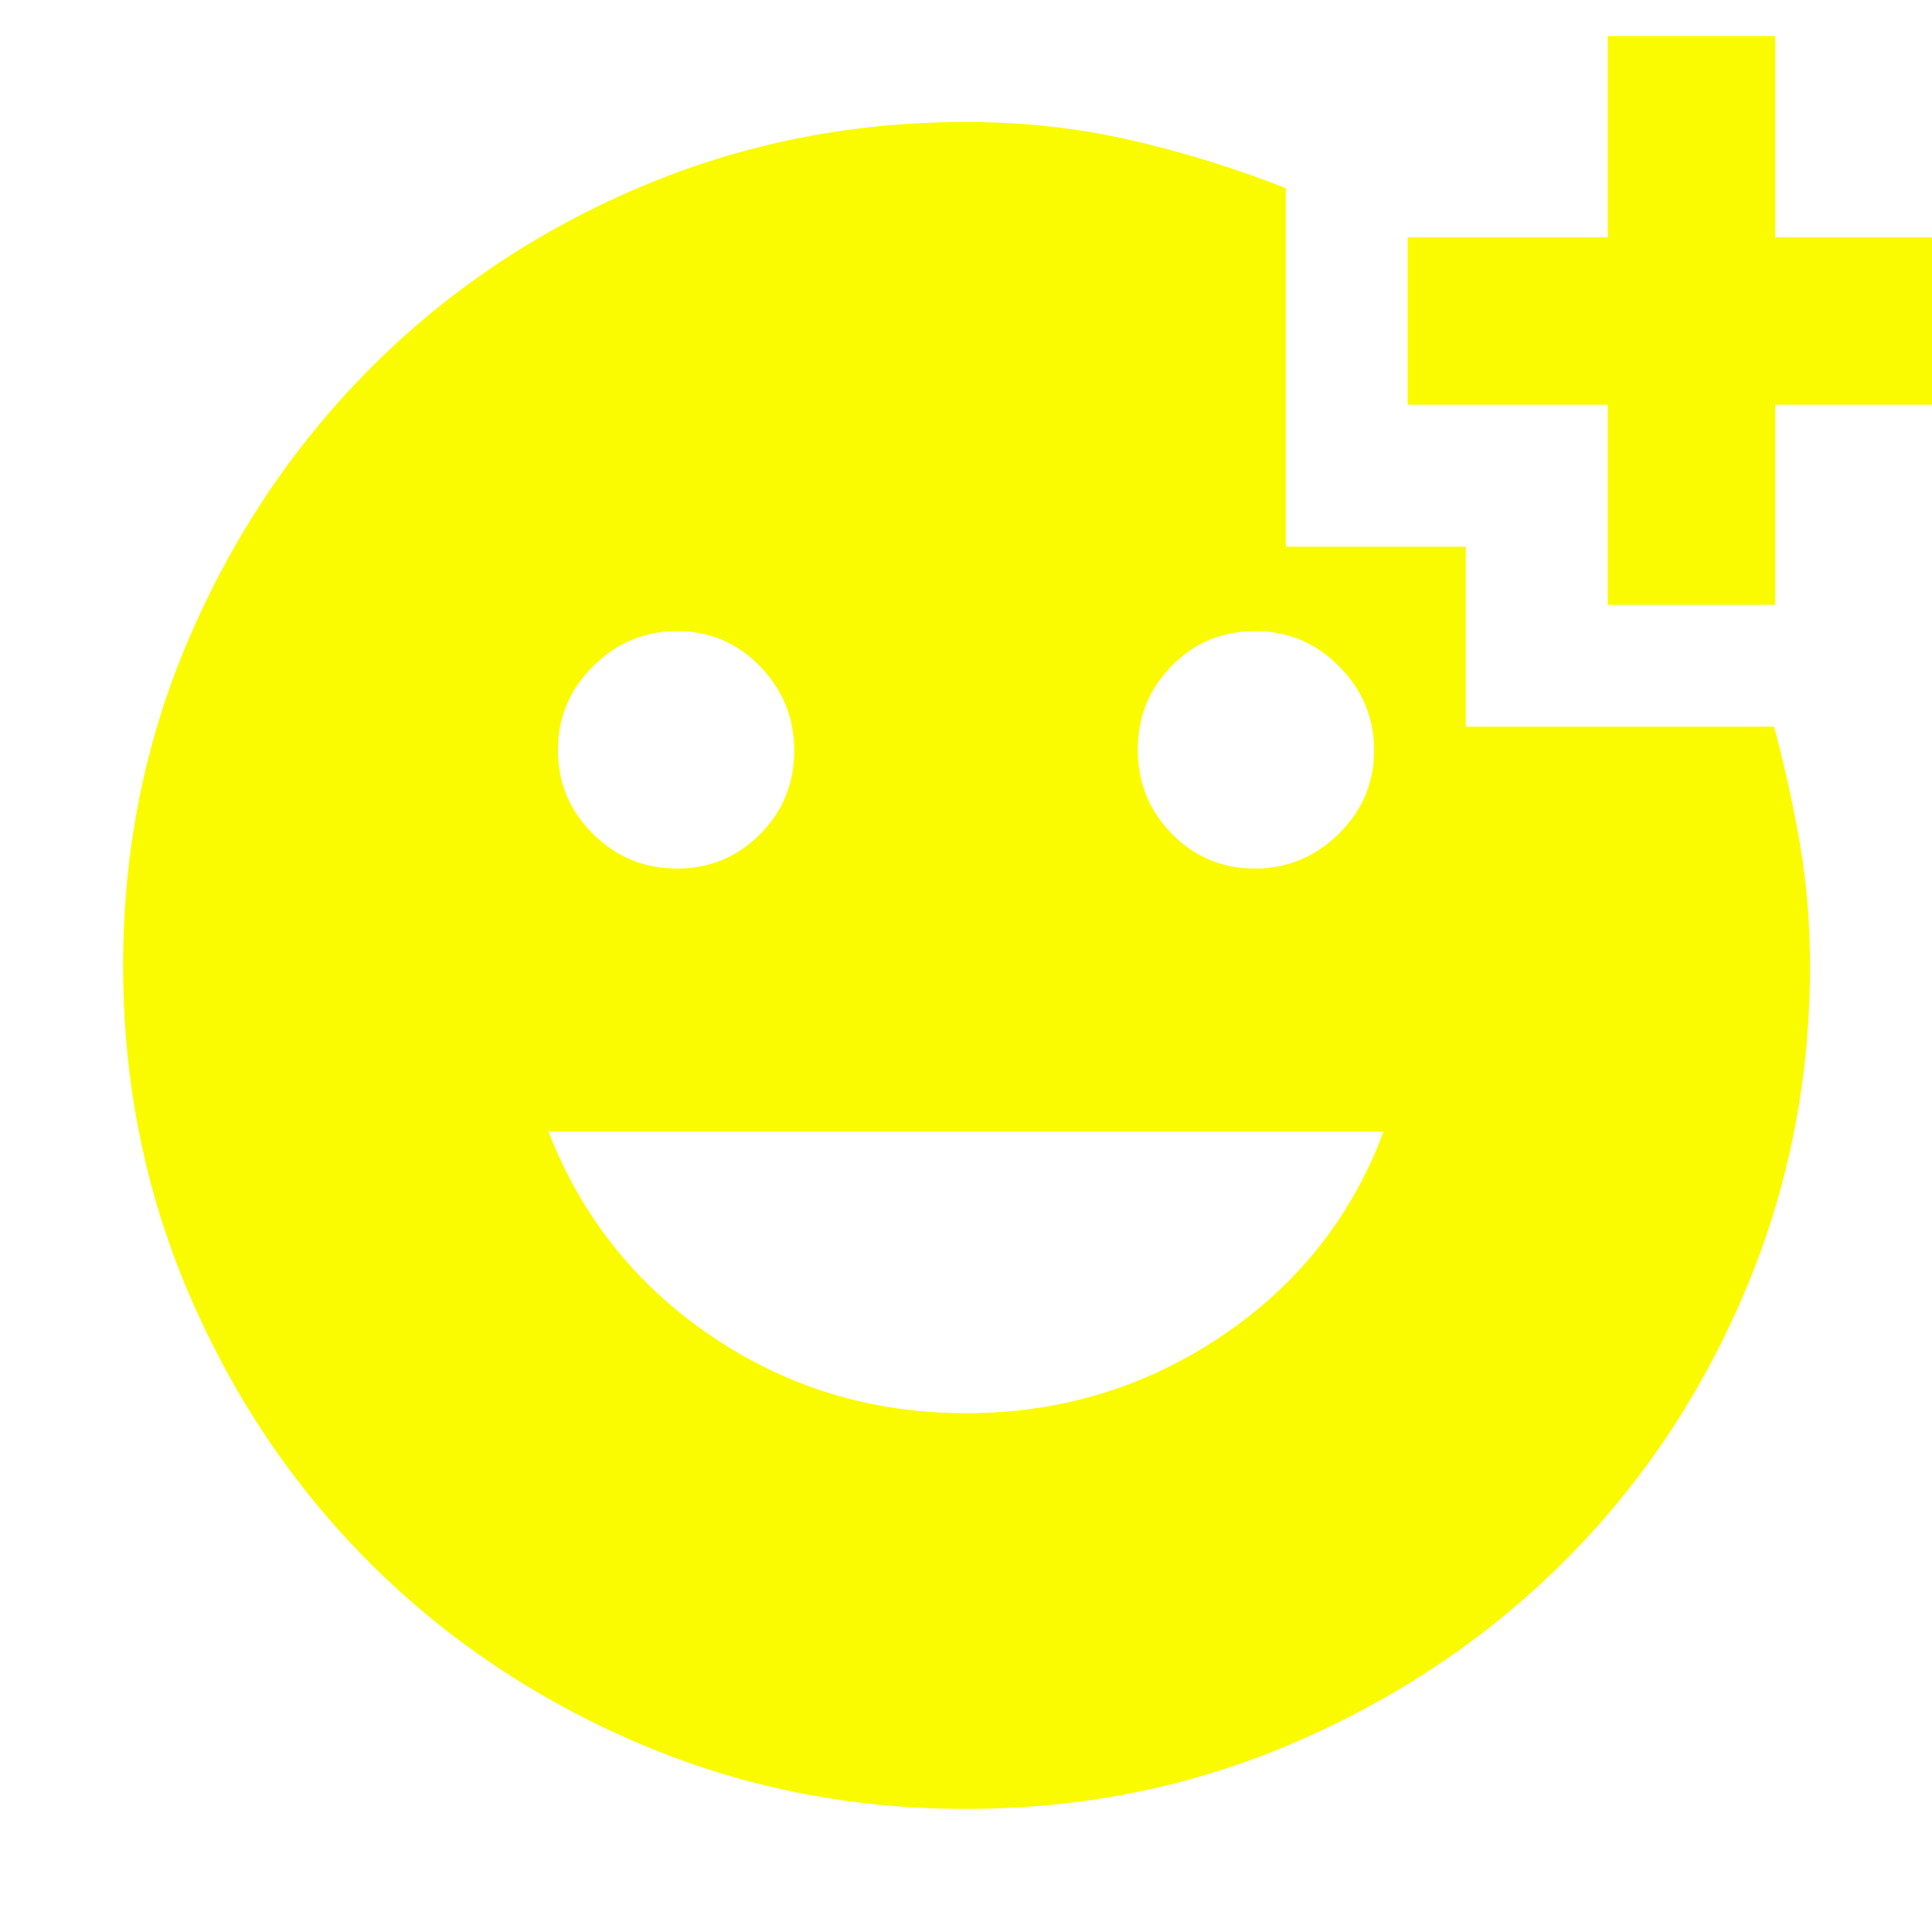
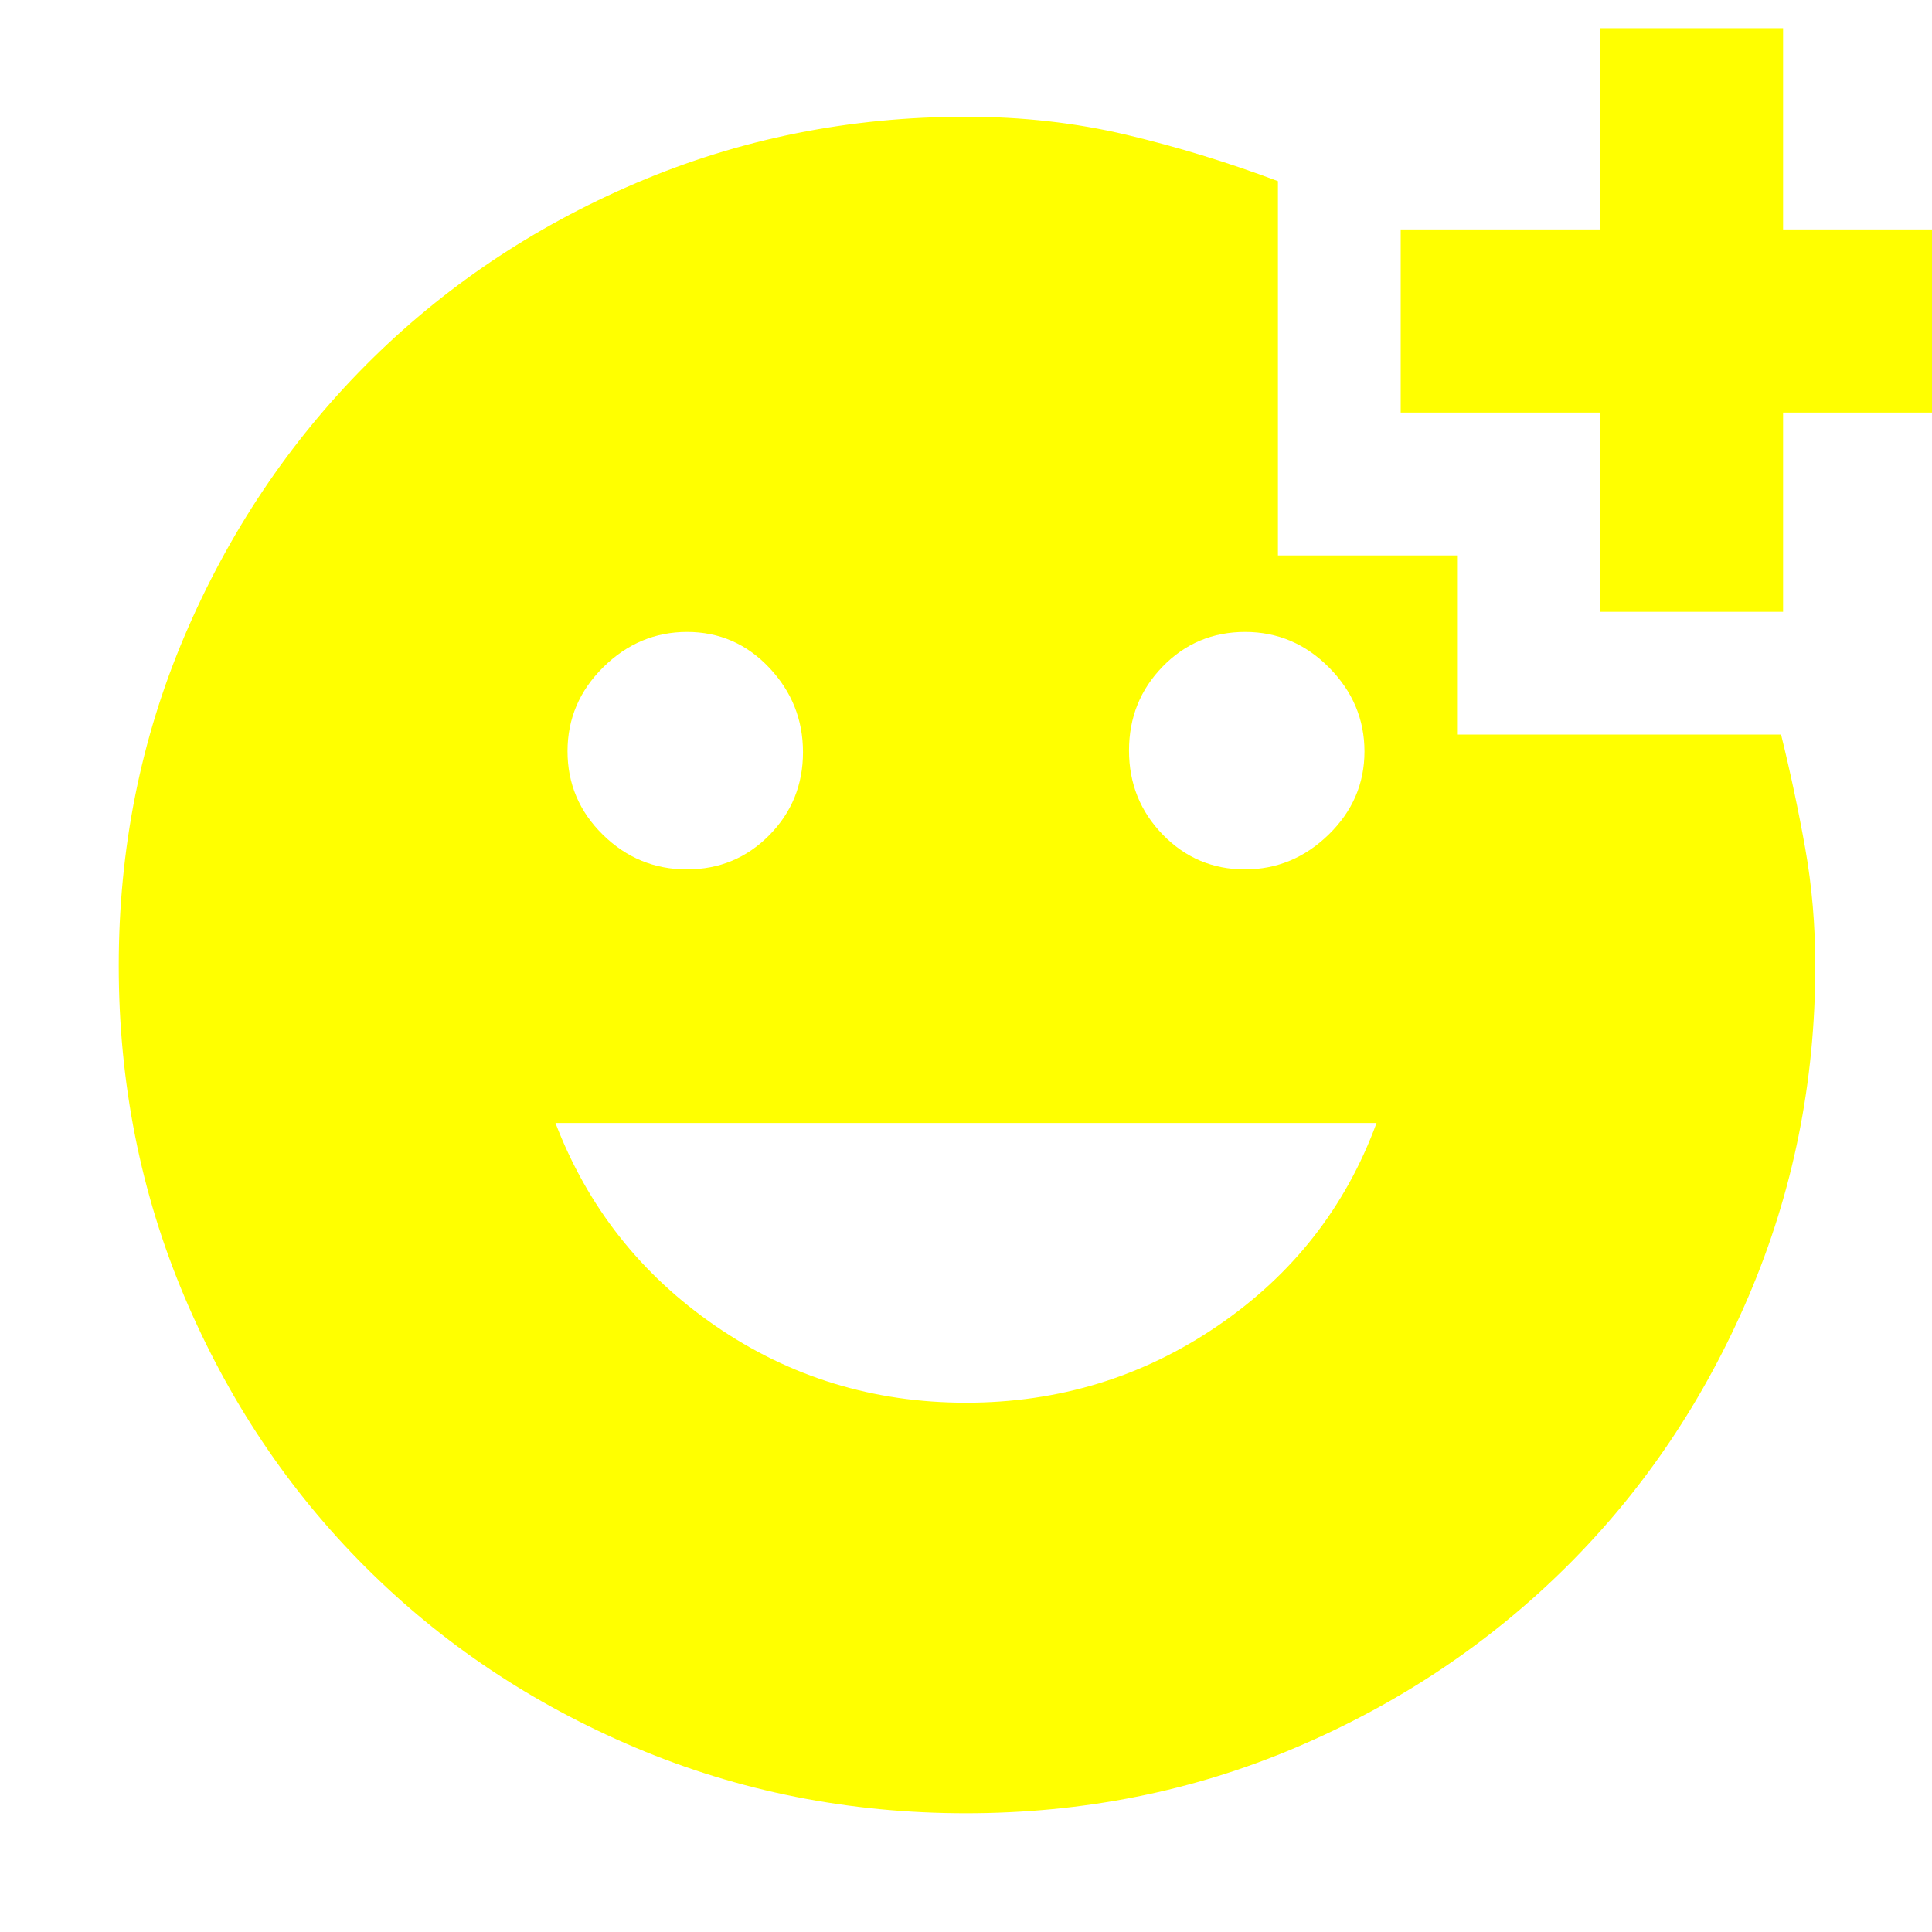
- <svg xmlns="http://www.w3.org/2000/svg" height="24px" viewBox="0 -960 960 960" width="24px" fill="#fbfb00">
-   <path d="M798.91-659.48v-99.43h-99.43v-83.18h99.43v-100h83.18v100h100v83.18h-100v99.43h-83.18ZM623.52-528.43q24.2 0 41.73-17.28 17.53-17.27 17.53-41.47 0-24.19-17.39-41.72-17.39-17.53-41.75-17.53t-41.33 17.19q-16.96 17.19-16.96 41.75t16.97 41.81q16.96 17.25 41.2 17.25Zm-287.16 0q24.36 0 41.33-17.08 16.96-17.07 16.96-41.47 0-24.39-16.97-41.92-16.96-17.53-41.2-17.53-24.2 0-41.73 17.39-17.53 17.39-17.53 41.75t17.39 41.61q17.39 17.25 41.75 17.25ZM480-257.78q69.72 0 126.66-38.1 56.95-38.1 80.82-101.77H272.52q24.87 63.67 81.32 101.77 56.44 38.1 126.16 38.1Zm-.11 196.61q-86.56 0-163.01-32.79-76.45-32.78-133.29-89.63-56.85-56.84-89.63-133.34-32.79-76.5-32.79-163.26 0-86.65 32.95-163.08 32.94-76.44 89.74-133.57 56.8-57.13 133.35-89.84 76.54-32.71 162.79-32.71 42.7 0 81.8 8.99 39.09 8.98 77.11 23.88v178.17h89.44v89.44h153.17q7.87 29.28 12.87 58.34 5 29.05 5 60.57 0 85.98-32.81 162.82-32.82 76.84-89.85 133.48-57.02 56.64-133.53 89.58-76.5 32.95-163.31 32.95Z" />
+ <svg xmlns="http://www.w3.org/2000/svg" height="48px" viewBox="0 -960 960 960" width="48px" fill="#ffff00">
+   <path d="M795-656v-99h-99v-91h99v-100h91v100h100v91H886v99h-91ZM618.59-528q23.91 0 41.66-17.34Q678-562.68 678-586.59t-17.54-41.66Q642.91-646 618.71-646q-24.21 0-40.96 17.19T561-587.06q0 24.56 16.8 41.81Q594.59-528 618.59-528Zm-277.3 0q24.21 0 40.96-16.99Q399-561.97 399-586.24q0-24.26-16.8-42.01Q365.41-646 341.41-646q-23.91 0-41.66 17.54Q282-610.91 282-586.71q0 24.21 17.54 41.46Q317.09-528 341.29-528ZM480-263q69.04 0 125.02-38.17Q661-339.35 684-402H276q24 62.65 79.48 100.83Q410.96-263 480-263Zm-.05 204q-87.06 0-164.15-32.6-77.09-32.61-134.34-89.86T91.6-315.79Q59-392.88 59-480.13q0-87.14 32.76-164.01 32.76-76.86 89.99-134.41 57.22-57.55 134.33-90.5Q393.2-902 480-902q41.83 0 79.64 8.95 37.8 8.96 75.36 23.05v186h89v89h161q7 28.42 12 56.48 5 28.07 5 58.52 0 86.54-33.06 163.95-33.05 77.41-90.5 134.47Q721-124.52 644.13-91.76 567.26-59 479.95-59Z" />
</svg>
